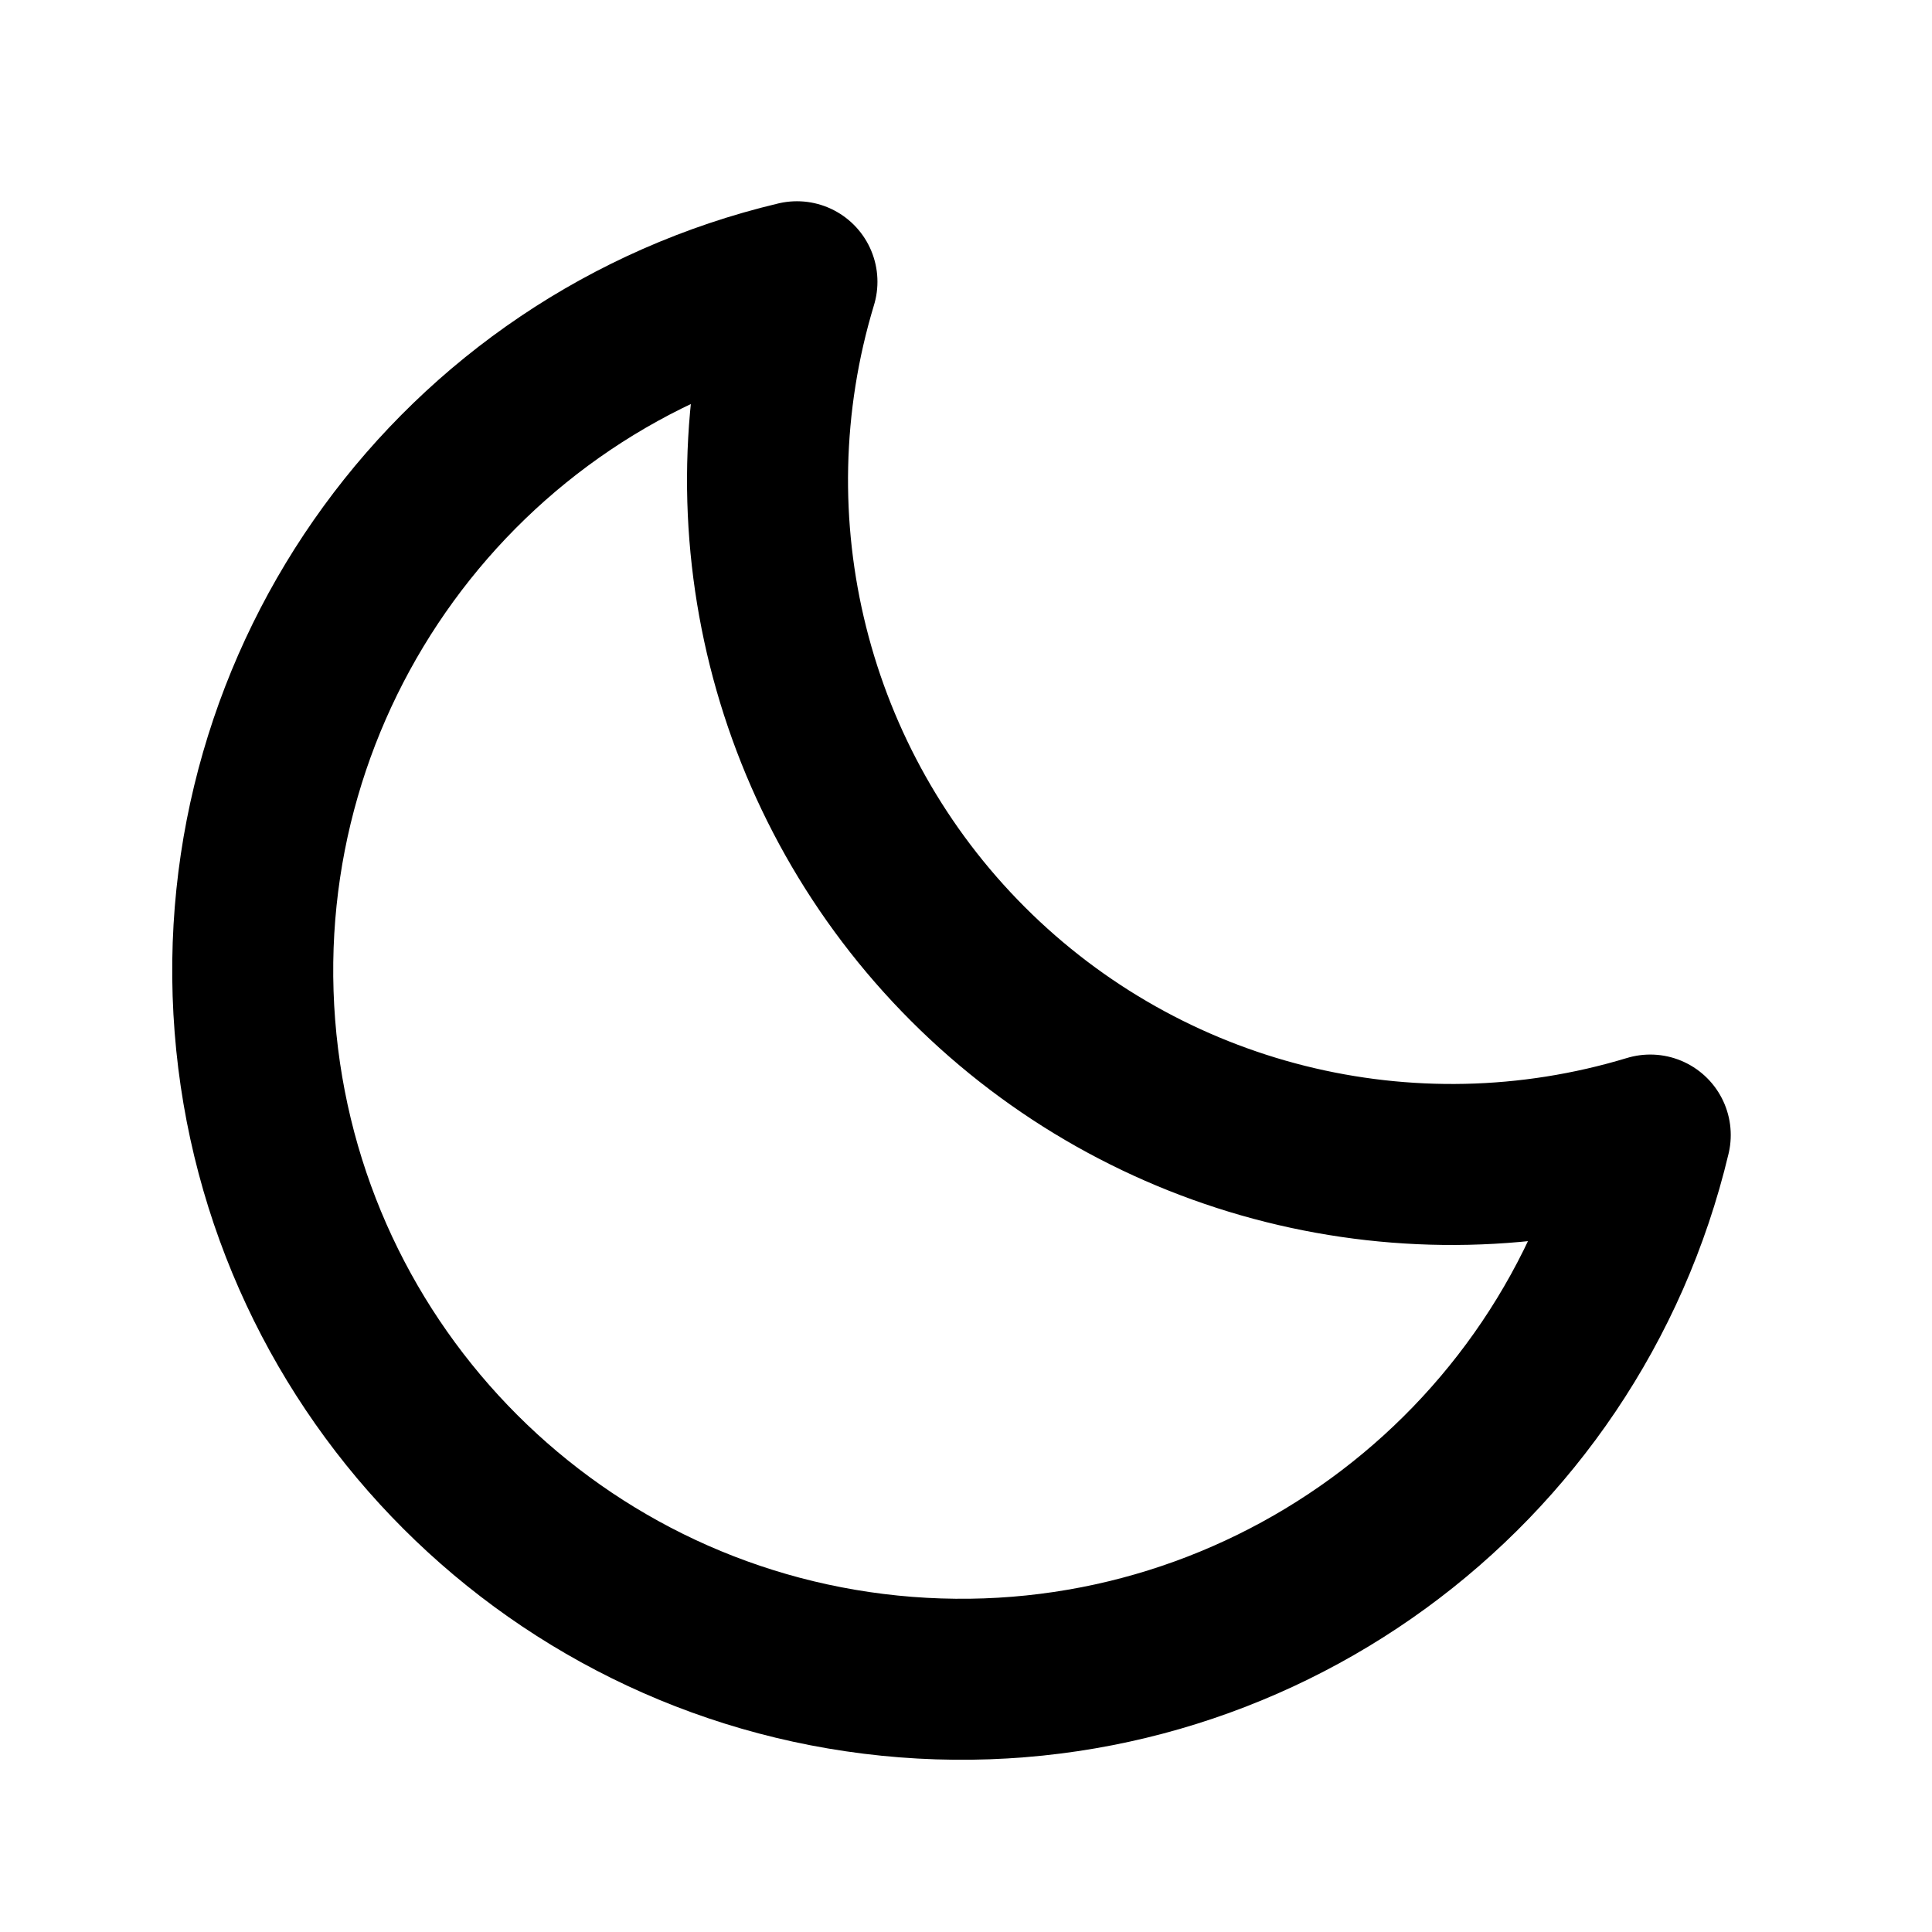
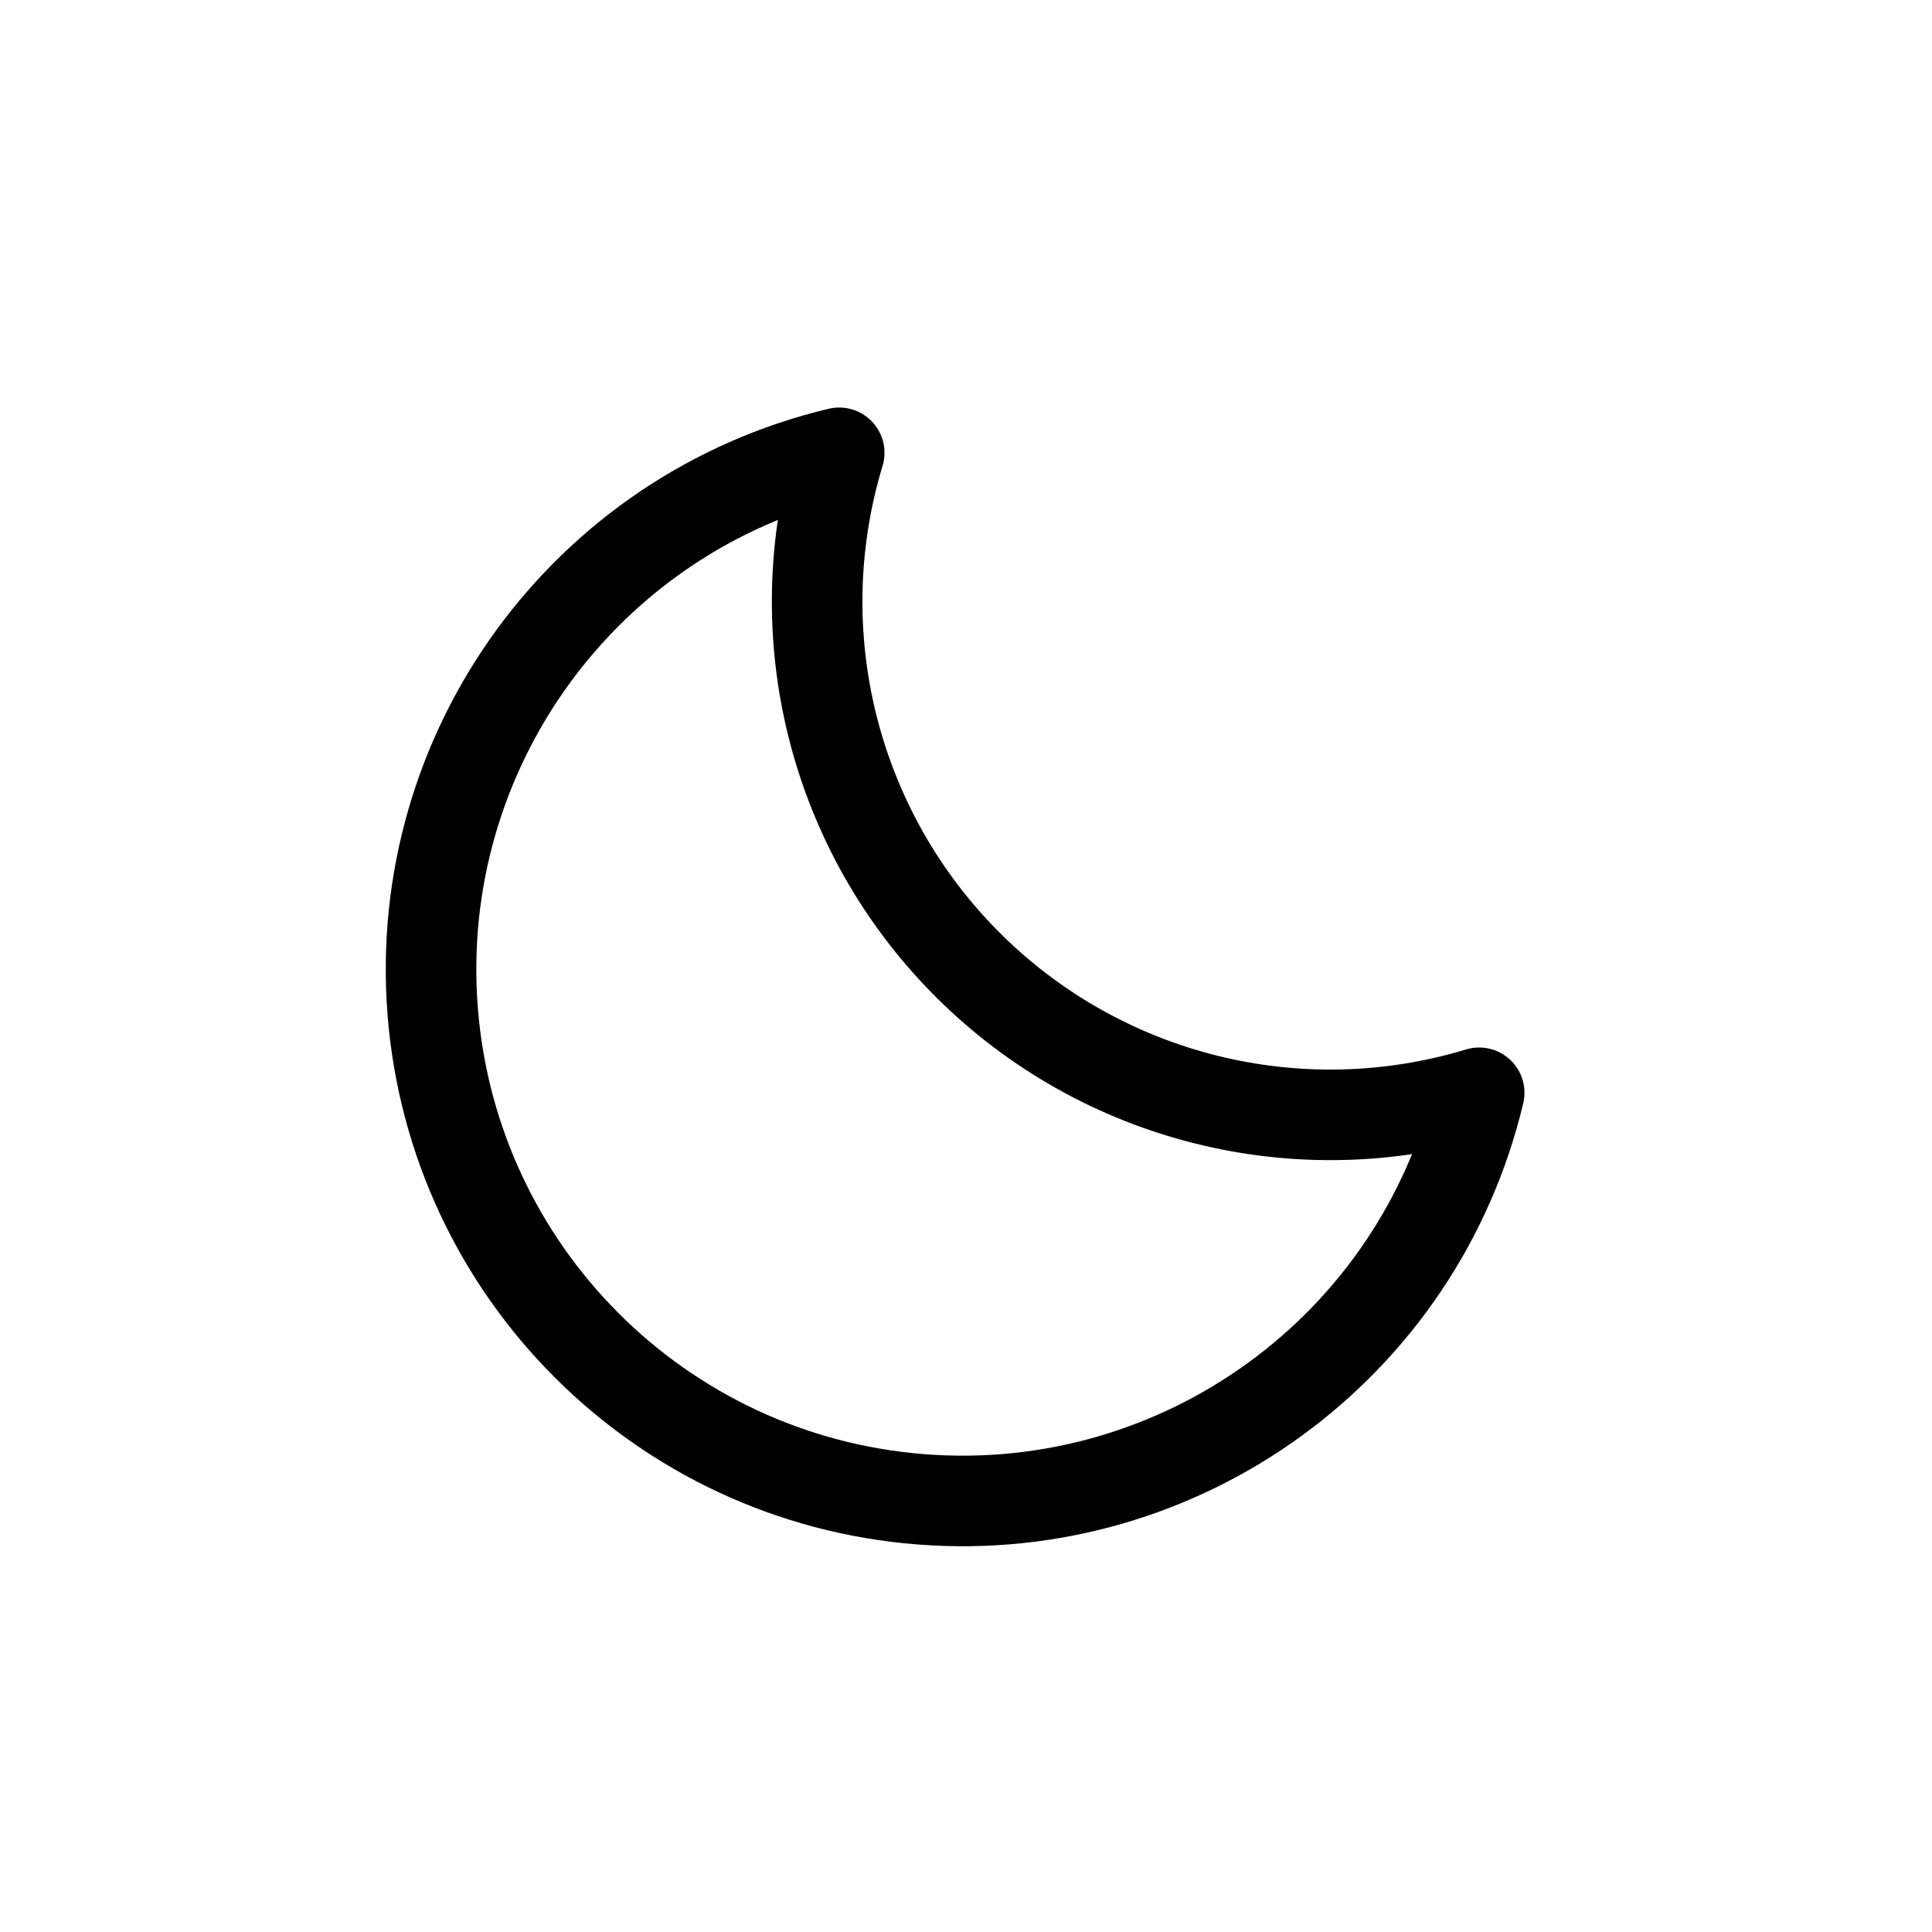
- <svg xmlns="http://www.w3.org/2000/svg" viewBox="0 0 24 24">
-   <g fill="none" stroke="#000" stroke-linecap="round" stroke-linejoin="round" stroke-width="2" transform="translate(2 2)">
+ <svg xmlns="http://www.w3.org/2000/svg" viewBox="0 0 32 32">
+   <g fill="none" stroke="#000" stroke-linecap="round" stroke-linejoin="round" stroke-width="1.5" transform="translate(6 6)">
    <path d="M18.5 12.1A8.5 8.5 0 0 1 7.9 1.5a8.8 8.8 0 1 0 10.6 10.6z" />
  </g>
</svg>
